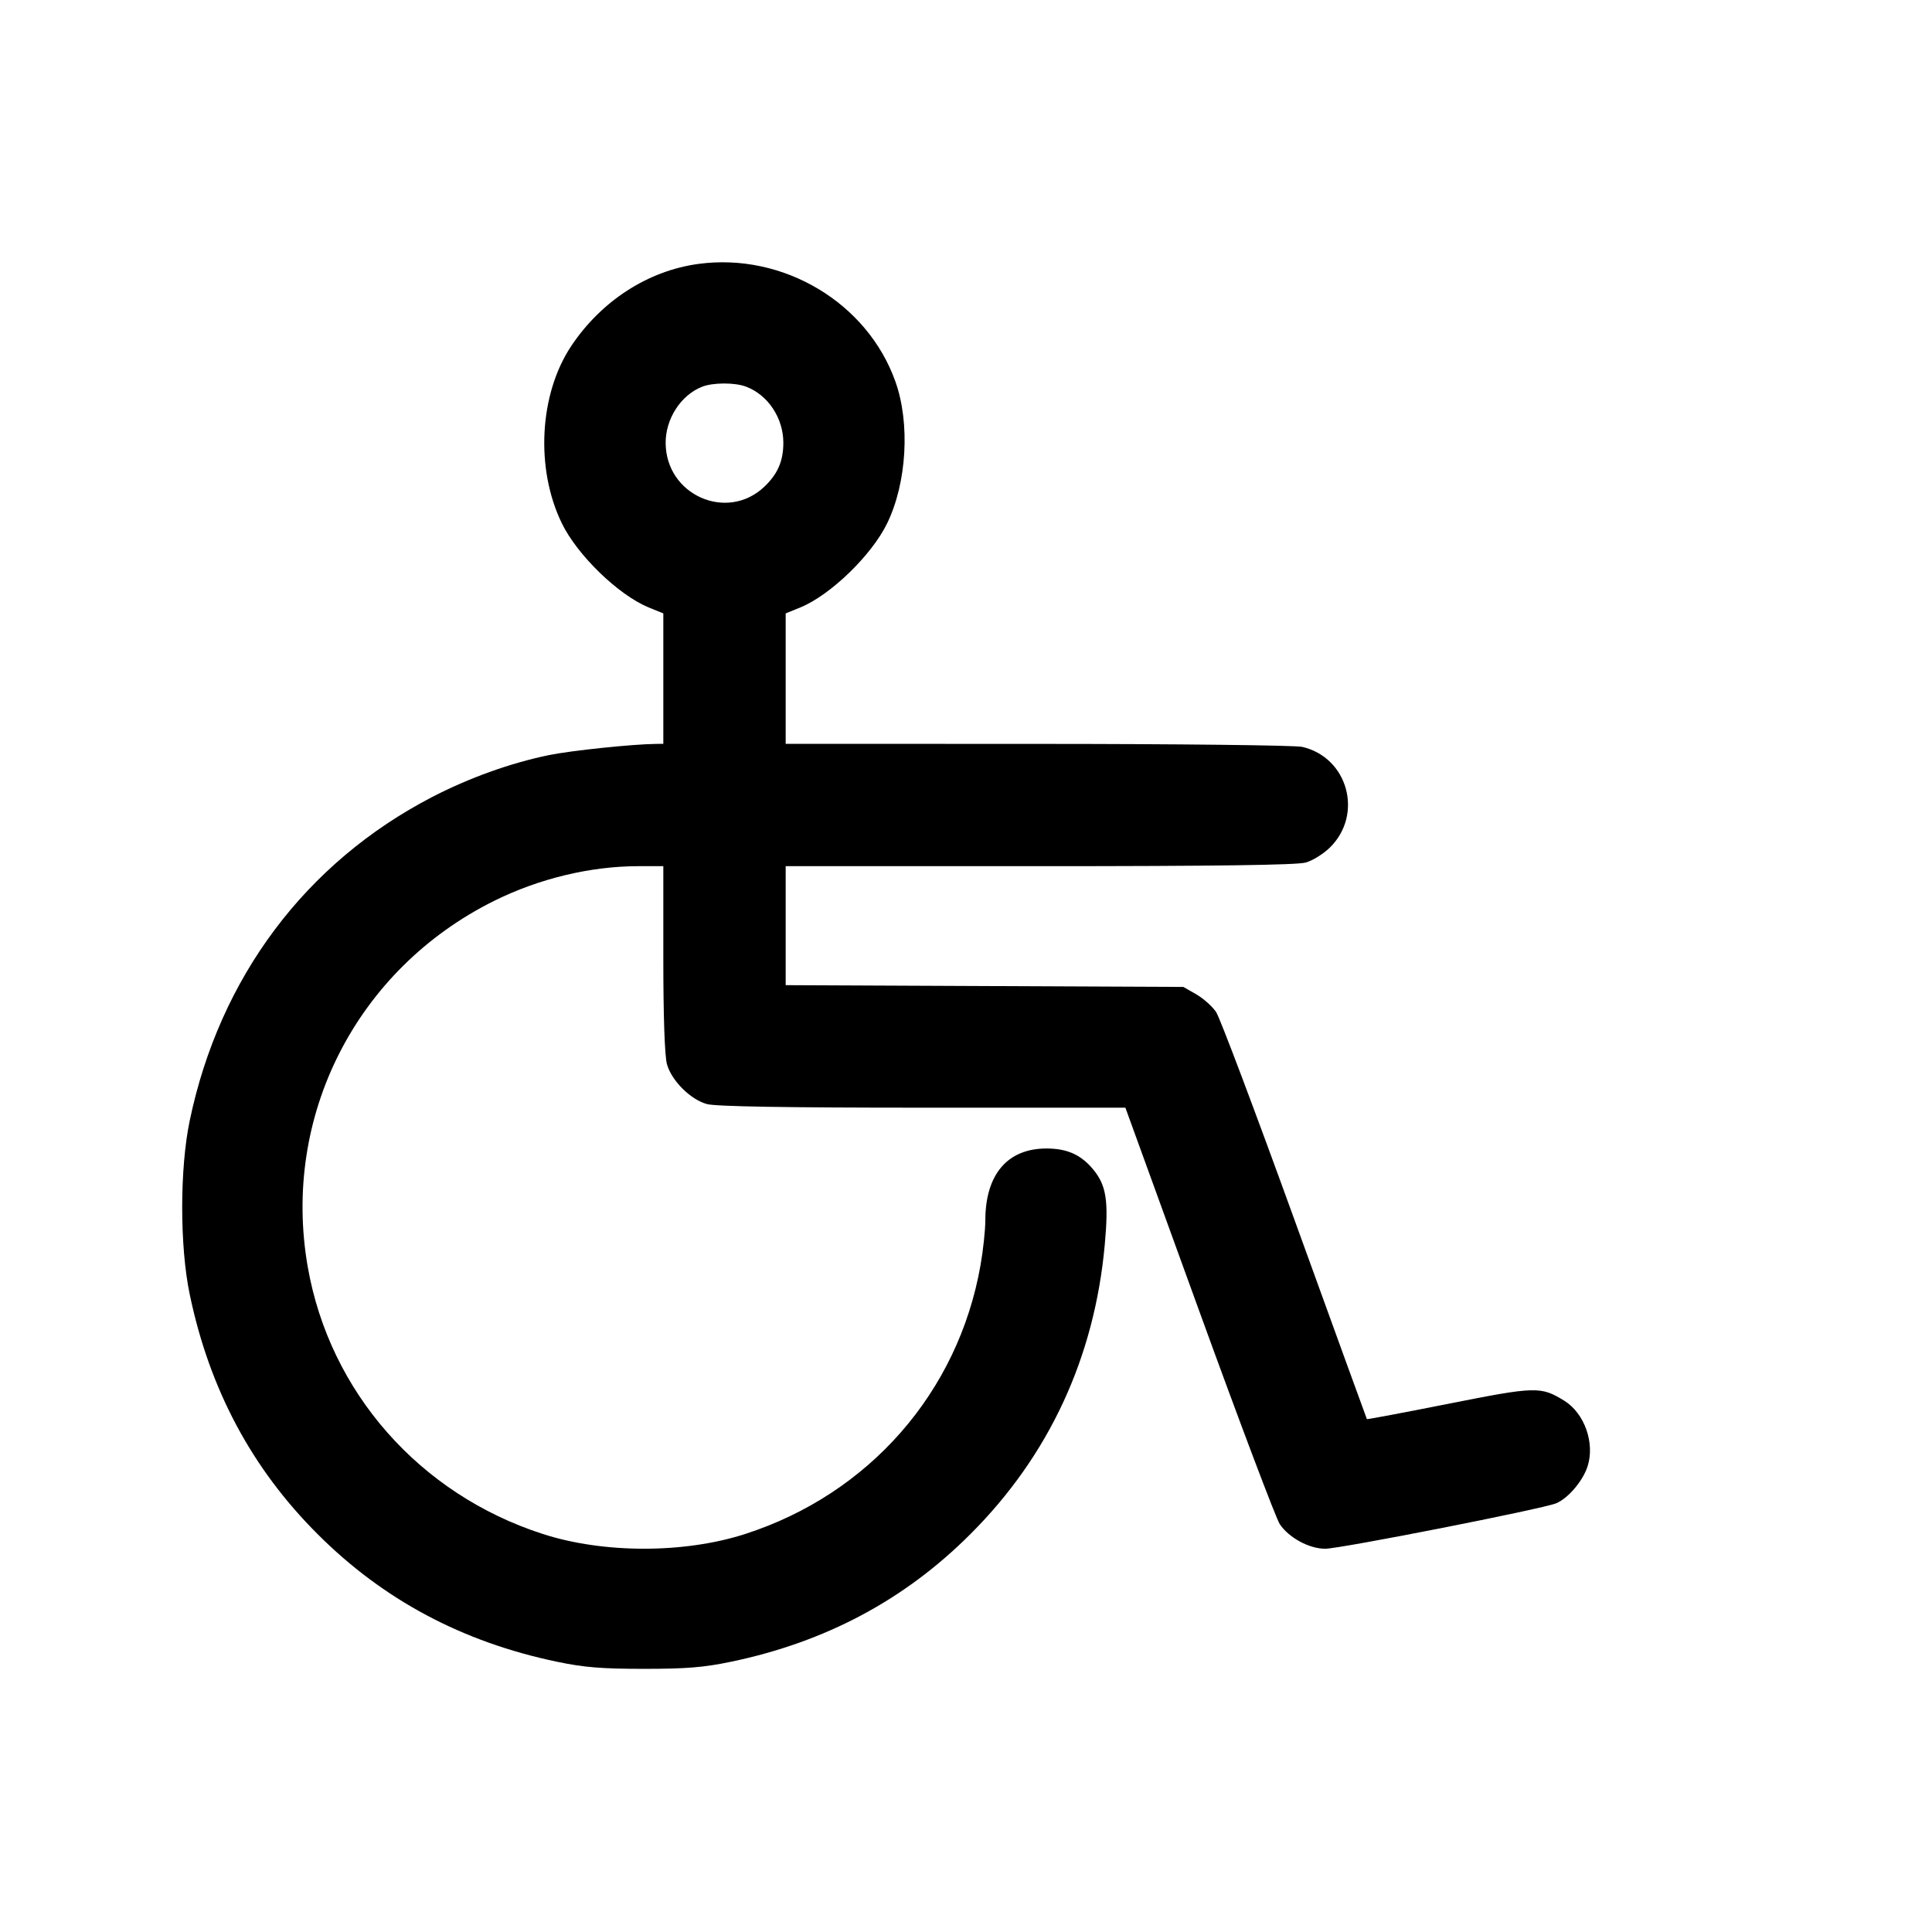
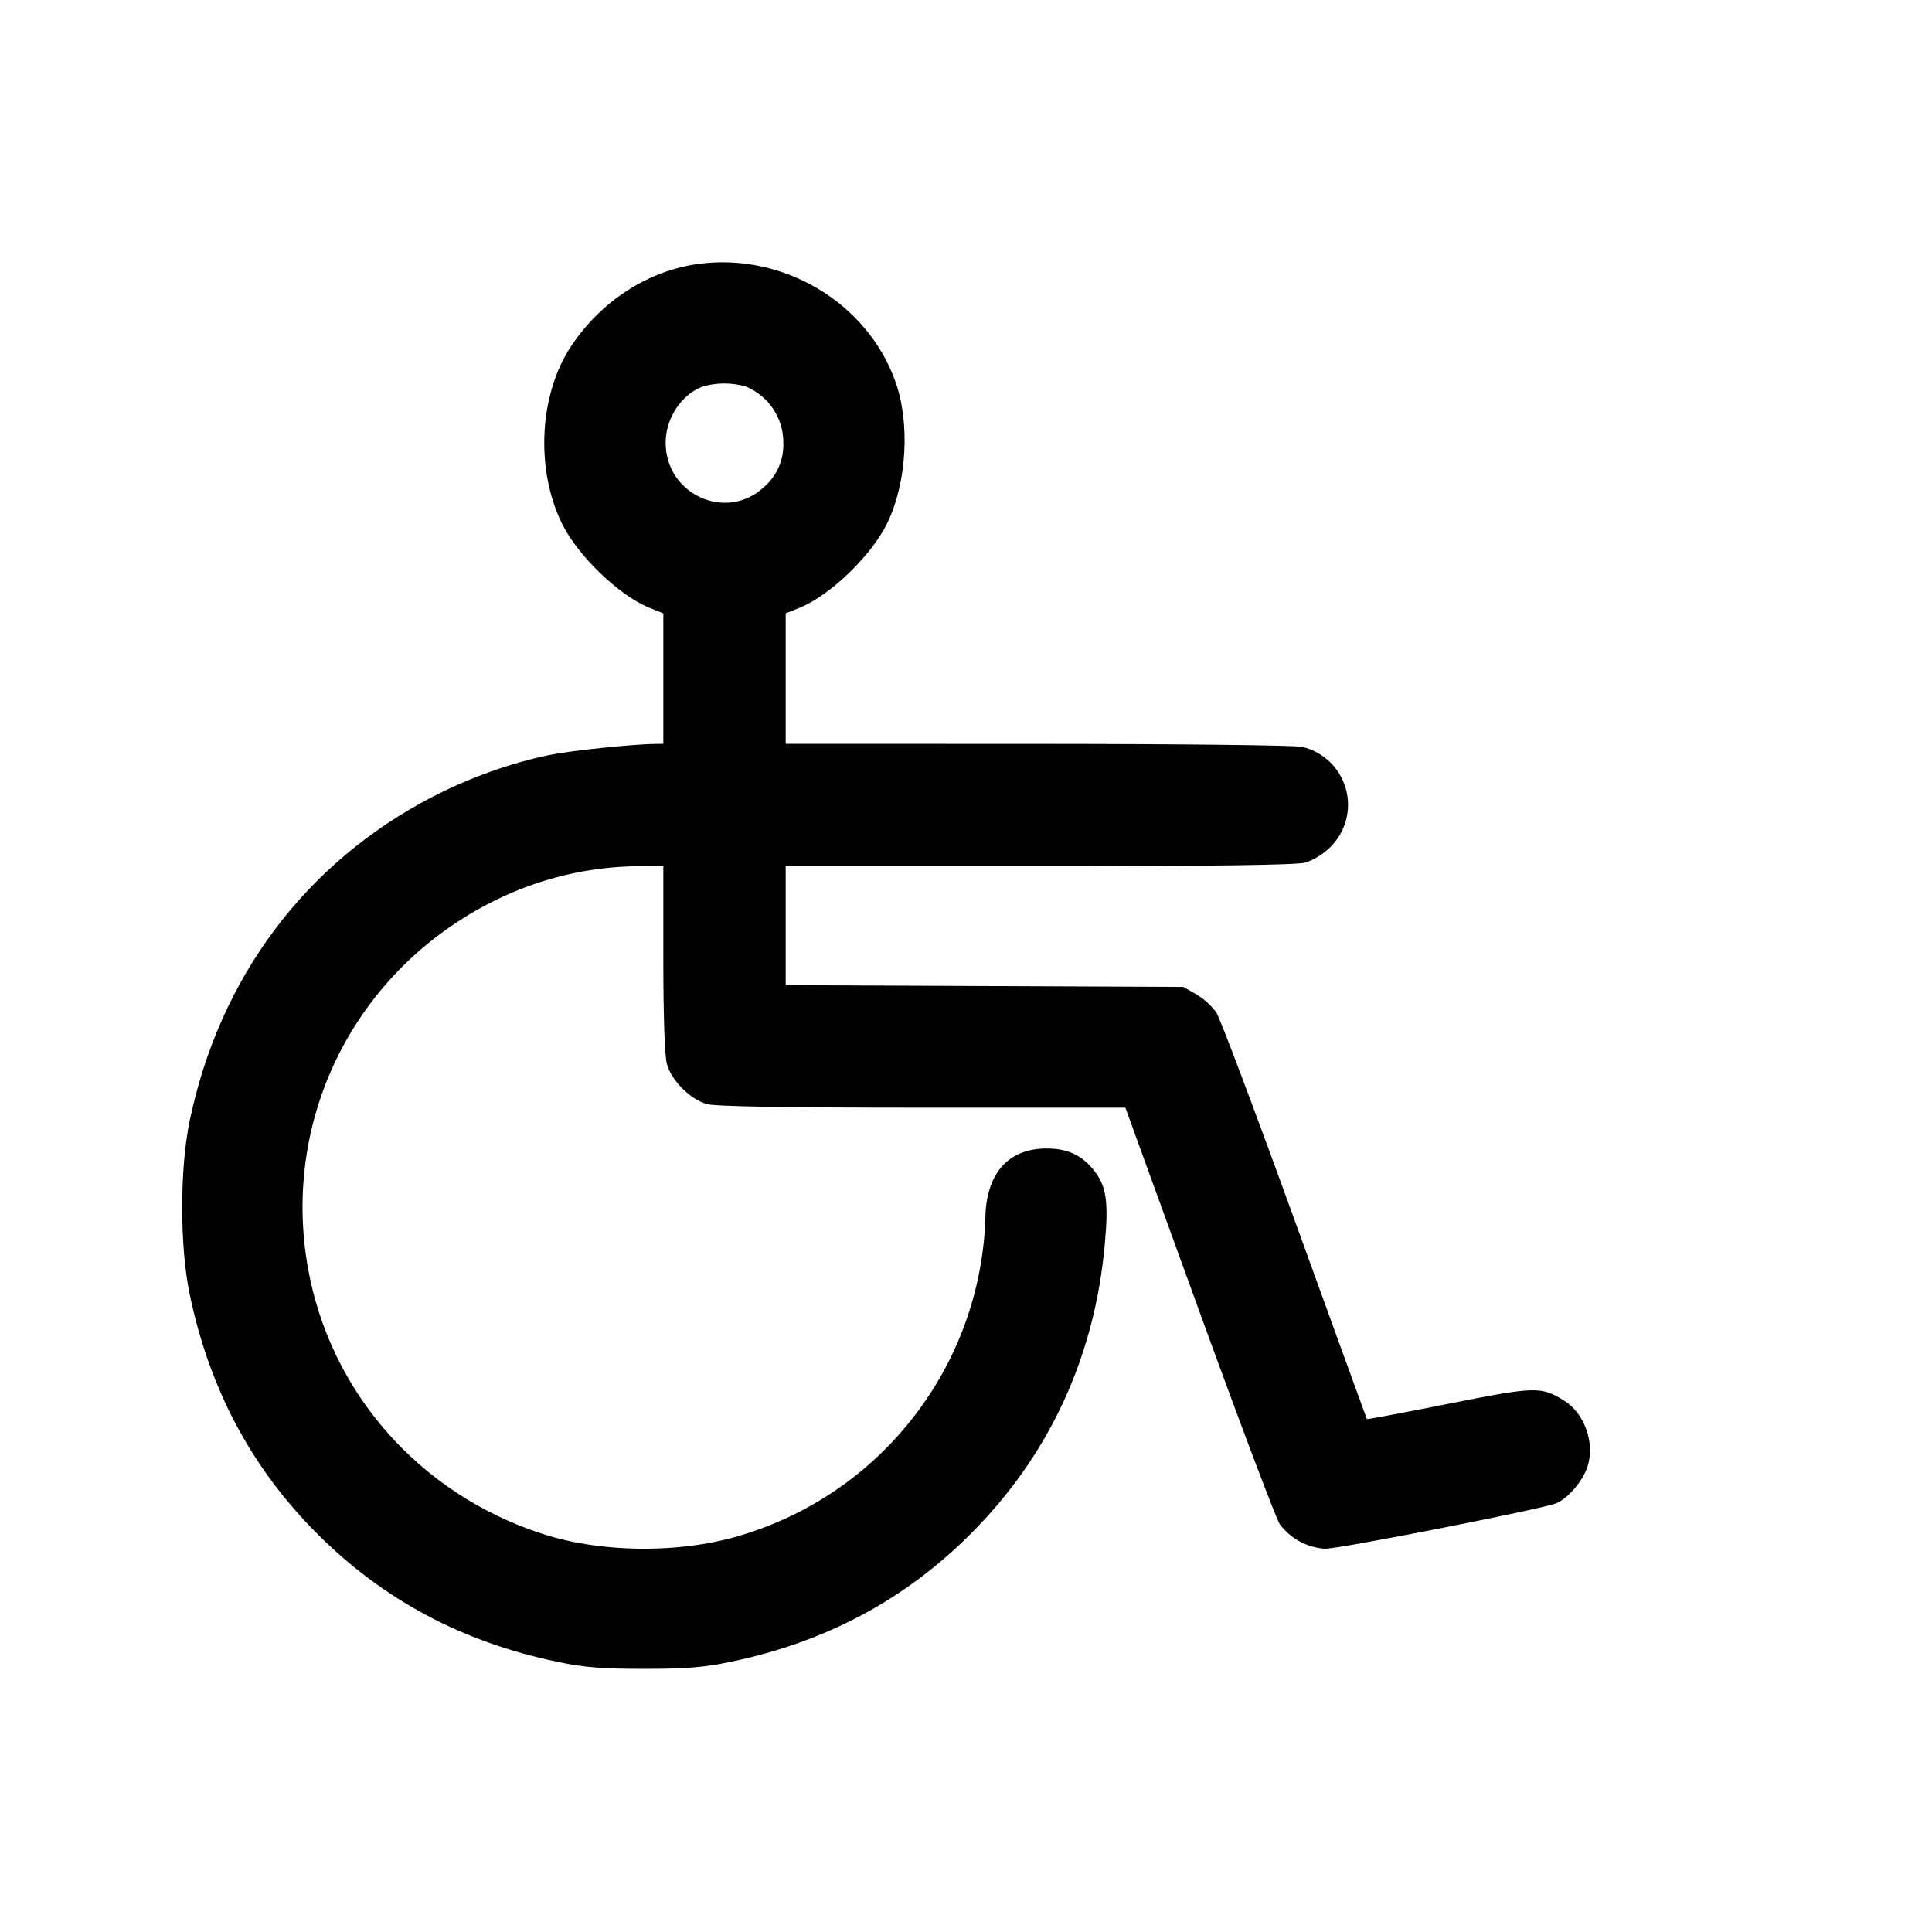
- <svg xmlns="http://www.w3.org/2000/svg" fill="none" viewBox="0 0 24 24">
-   <path d="M8.679 3.278 C 8.051 3.362,7.470 3.737,7.095 4.300 C 6.698 4.898,6.649 5.821,6.979 6.500 C 7.171 6.896,7.681 7.390,8.056 7.545 L 8.240 7.620 8.240 8.430 L 8.240 9.240 8.150 9.241 C 7.857 9.244,7.093 9.324,6.820 9.380 C 6.343 9.478,5.830 9.662,5.368 9.901 C 3.797 10.716,2.728 12.142,2.357 13.920 C 2.232 14.516,2.232 15.484,2.357 16.080 C 2.602 17.256,3.127 18.240,3.944 19.056 C 4.760 19.873,5.744 20.398,6.920 20.643 C 7.254 20.713,7.475 20.731,8.000 20.731 C 8.525 20.731,8.746 20.713,9.080 20.643 C 10.256 20.398,11.240 19.873,12.056 19.056 C 13.032 18.081,13.598 16.860,13.724 15.459 C 13.774 14.912,13.743 14.721,13.574 14.520 C 13.425 14.343,13.253 14.267,13.000 14.267 C 12.515 14.267,12.241 14.589,12.240 15.160 C 12.240 15.281,12.213 15.532,12.180 15.719 C 11.903 17.294,10.797 18.558,9.259 19.055 C 8.503 19.300,7.497 19.300,6.741 19.055 C 5.210 18.560,4.095 17.292,3.823 15.738 C 3.496 13.869,4.427 12.040,6.140 11.190 C 6.697 10.914,7.335 10.760,7.930 10.760 L 8.240 10.760 8.240 11.910 C 8.240 12.626,8.257 13.120,8.285 13.219 C 8.341 13.423,8.577 13.659,8.781 13.715 C 8.889 13.745,9.745 13.760,11.460 13.760 L 13.980 13.760 14.897 16.285 C 15.401 17.673,15.852 18.865,15.898 18.934 C 16.012 19.103,16.263 19.239,16.462 19.239 C 16.643 19.240,19.159 18.745,19.330 18.675 C 19.477 18.615,19.660 18.401,19.720 18.220 C 19.816 17.929,19.684 17.555,19.430 17.399 C 19.140 17.221,19.081 17.222,17.994 17.438 C 17.439 17.548,16.983 17.634,16.980 17.629 C 16.977 17.624,16.573 16.513,16.083 15.160 C 15.593 13.807,15.154 12.642,15.107 12.572 C 15.060 12.502,14.949 12.403,14.861 12.352 L 14.700 12.260 12.230 12.249 L 9.760 12.238 9.760 11.499 L 9.760 10.760 12.910 10.760 C 15.085 10.760,16.109 10.746,16.219 10.715 C 16.307 10.691,16.444 10.605,16.525 10.524 C 16.938 10.111,16.742 9.409,16.177 9.278 C 16.090 9.258,14.624 9.241,12.890 9.241 L 9.760 9.240 9.760 8.430 L 9.760 7.620 9.944 7.545 C 10.319 7.390,10.829 6.896,11.021 6.500 C 11.265 5.998,11.308 5.258,11.123 4.740 C 10.775 3.761,9.732 3.137,8.679 3.278 M9.267 4.803 C 9.540 4.905,9.731 5.193,9.731 5.500 C 9.731 5.727,9.661 5.889,9.494 6.047 C 9.029 6.487,8.269 6.147,8.269 5.500 C 8.269 5.200,8.458 4.909,8.720 4.805 C 8.854 4.751,9.129 4.750,9.267 4.803 " stroke="none" fill-rule="evenodd" fill="currentColor" />
+ <svg xmlns="http://www.w3.org/2000/svg" viewBox="0 0 24 24">
+   <path d="M8.679 3.278c-.628.084-1.209.459-1.584 1.022-.397.598-.446 1.521-.116 2.2.192.396.702.89 1.077 1.045l.184.075v1.62l-.09.001c-.293.003-1.057.083-1.33.139-.477.098-.99.282-1.452.521-1.571.815-2.64 2.241-3.011 4.019-.125.596-.125 1.564 0 2.16.245 1.176.77 2.16 1.587 2.976.816.817 1.8 1.342 2.976 1.587.334.07.555.088 1.08.088s.746-.018 1.08-.088c1.176-.245 2.16-.77 2.976-1.587.976-.975 1.542-2.196 1.668-3.597.05-.547.019-.738-.15-.939-.149-.177-.321-.253-.574-.253-.485 0-.759.322-.76.893a4.26 4.26 0 0 1-2.981 3.895c-.756.245-1.762.245-2.518 0-1.531-.495-2.646-1.763-2.918-3.317-.327-1.869.604-3.698 2.317-4.548a4.1 4.1 0 0 1 1.79-.43h.31v1.15c0 .716.017 1.21.045 1.309.056.204.292.44.496.496.108.03.964.045 2.679.045h2.52l.917 2.525c.504 1.388.955 2.58 1.001 2.649a.76.76 0 0 0 .564.305c.181.001 2.697-.494 2.868-.564.147-.06.33-.274.39-.455.096-.291-.036-.665-.29-.821-.29-.178-.349-.177-1.436.039-.555.11-1.011.196-1.014.191s-.407-1.116-.897-2.469-.929-2.518-.976-2.588a.9.9 0 0 0-.246-.22l-.161-.092-2.47-.011-2.47-.011V10.76h3.15c2.175 0 3.199-.014 3.309-.045a.84.84 0 0 0 .306-.191.739.739 0 0 0-.348-1.246c-.087-.02-1.553-.037-3.287-.037L9.76 9.24V7.62l.184-.075c.375-.155.885-.649 1.077-1.045.244-.502.287-1.242.102-1.76-.348-.979-1.391-1.603-2.444-1.462m.588 1.525a.75.75 0 0 1 .464.697.69.69 0 0 1-.237.547c-.465.44-1.225.1-1.225-.547 0-.3.189-.591.451-.695a.95.95 0 0 1 .547-.002" fill-rule="evenodd" />
</svg>
